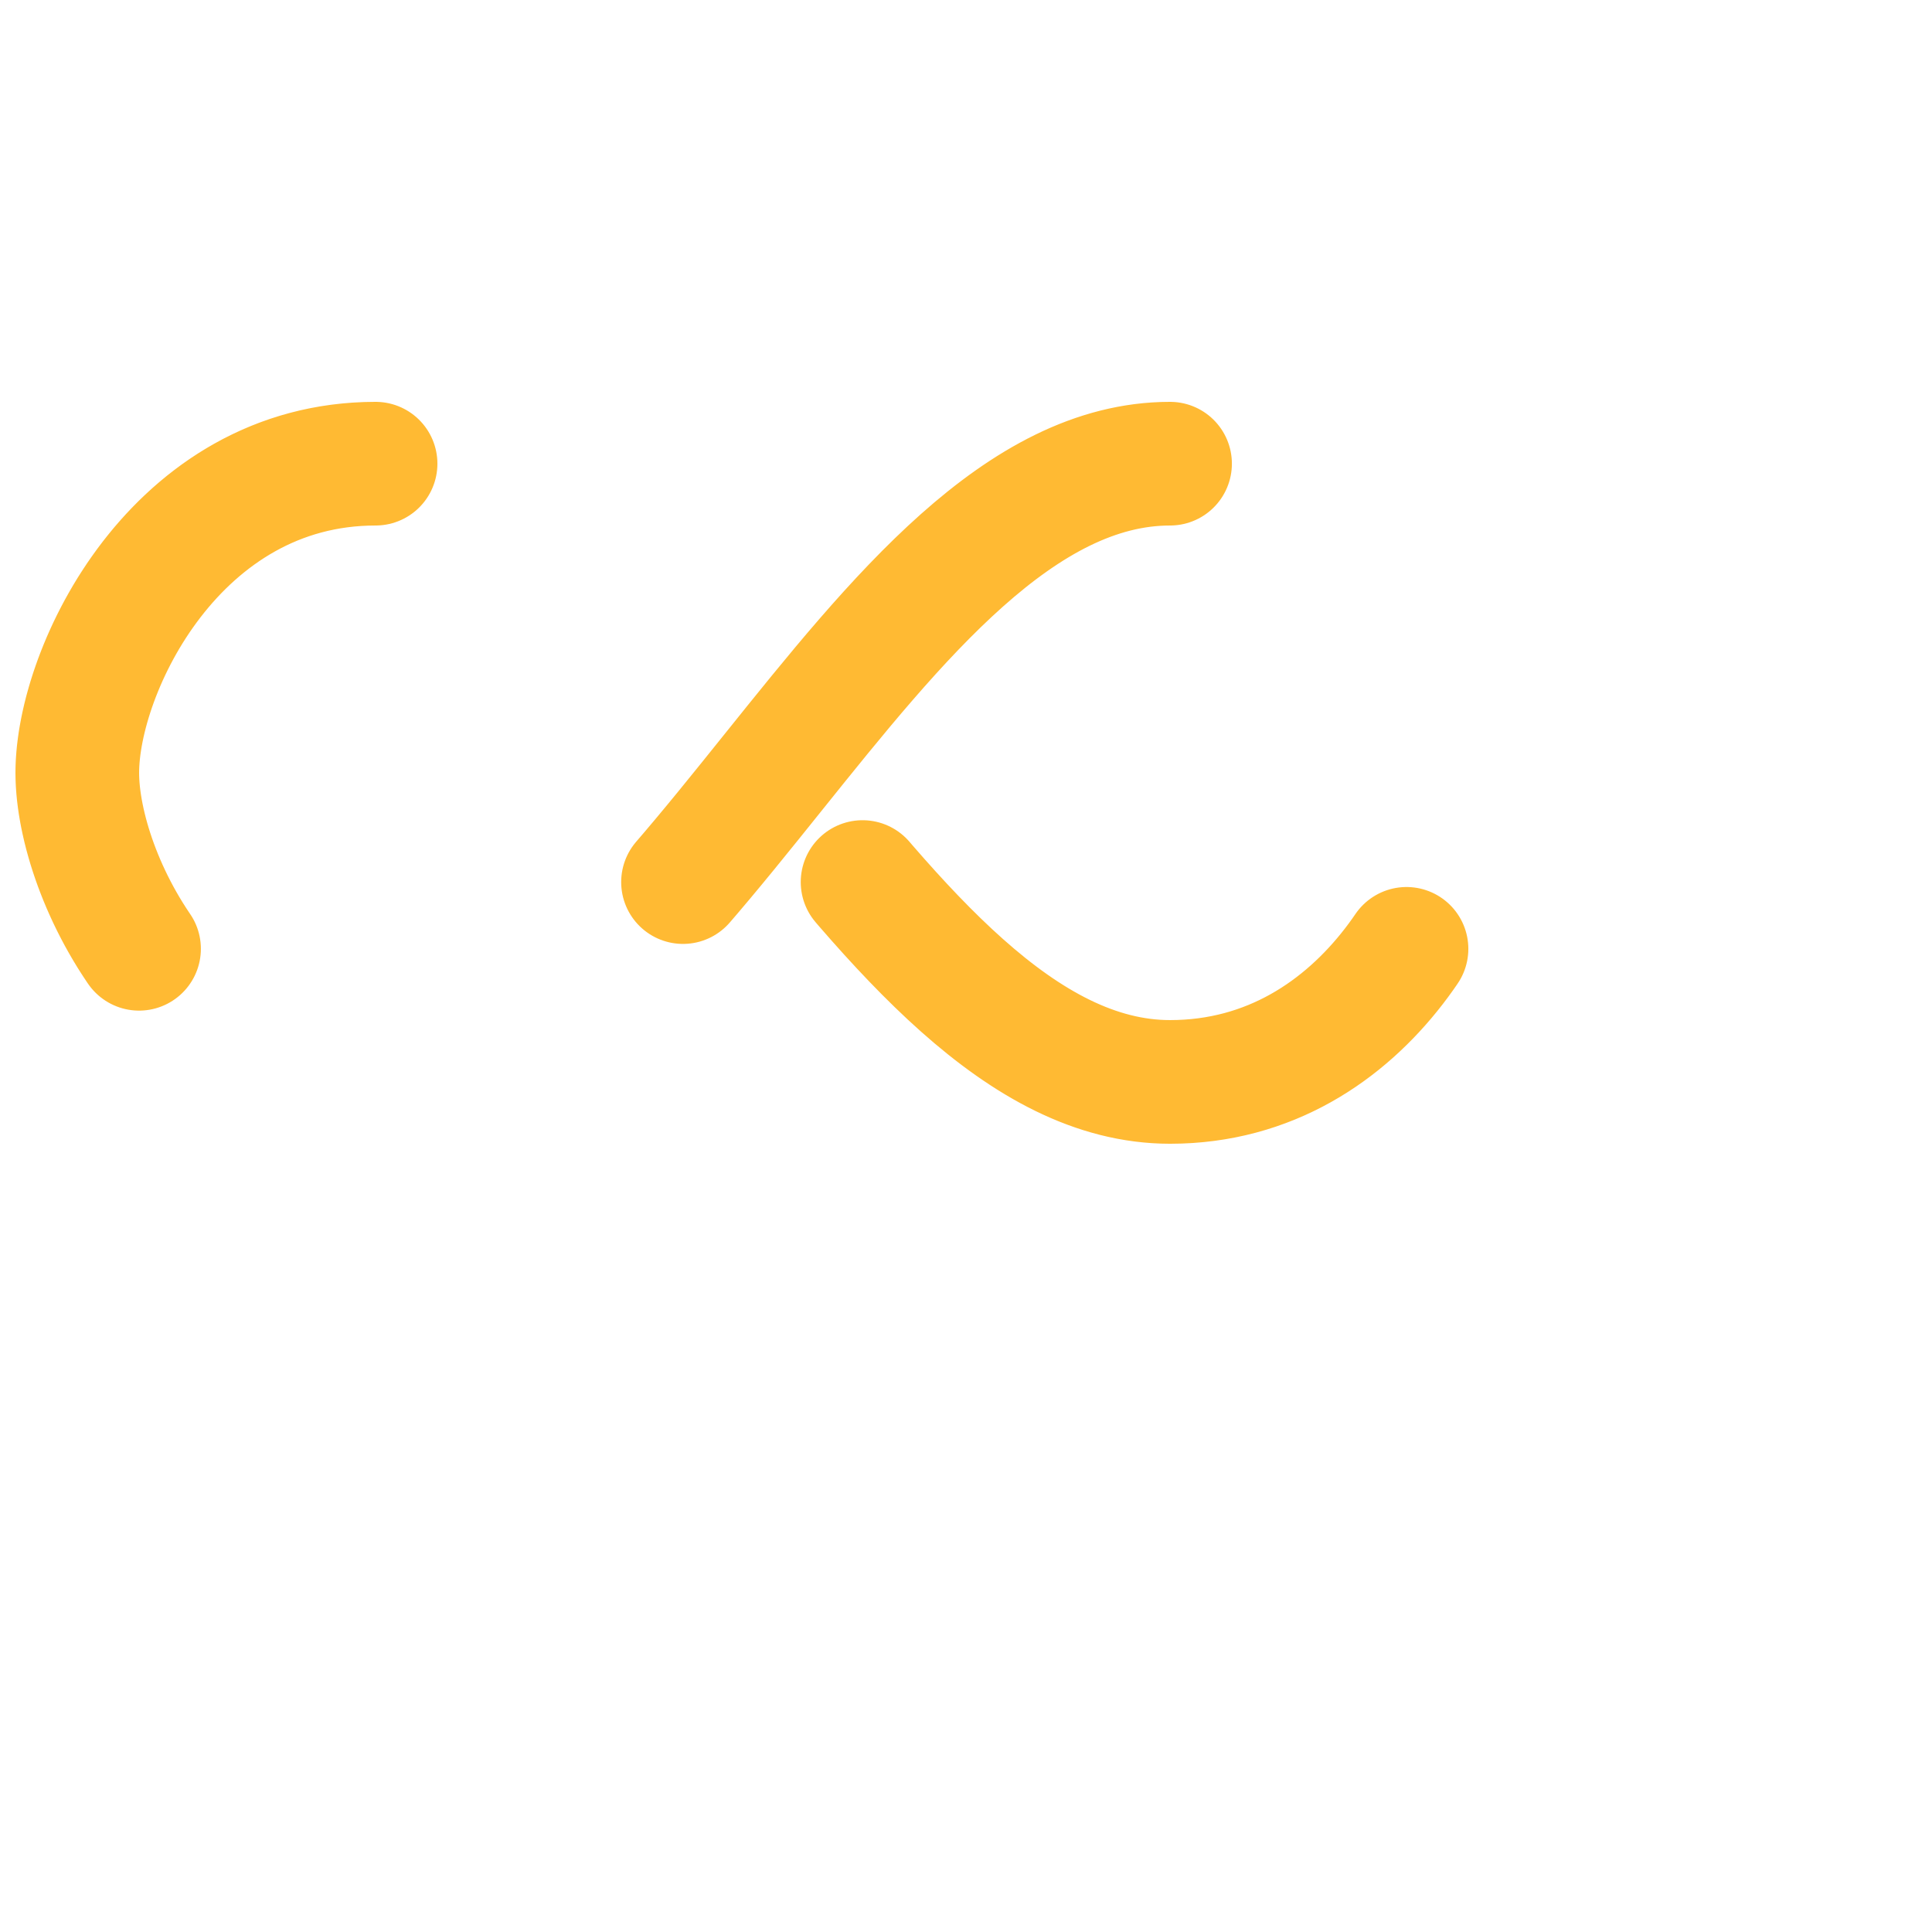
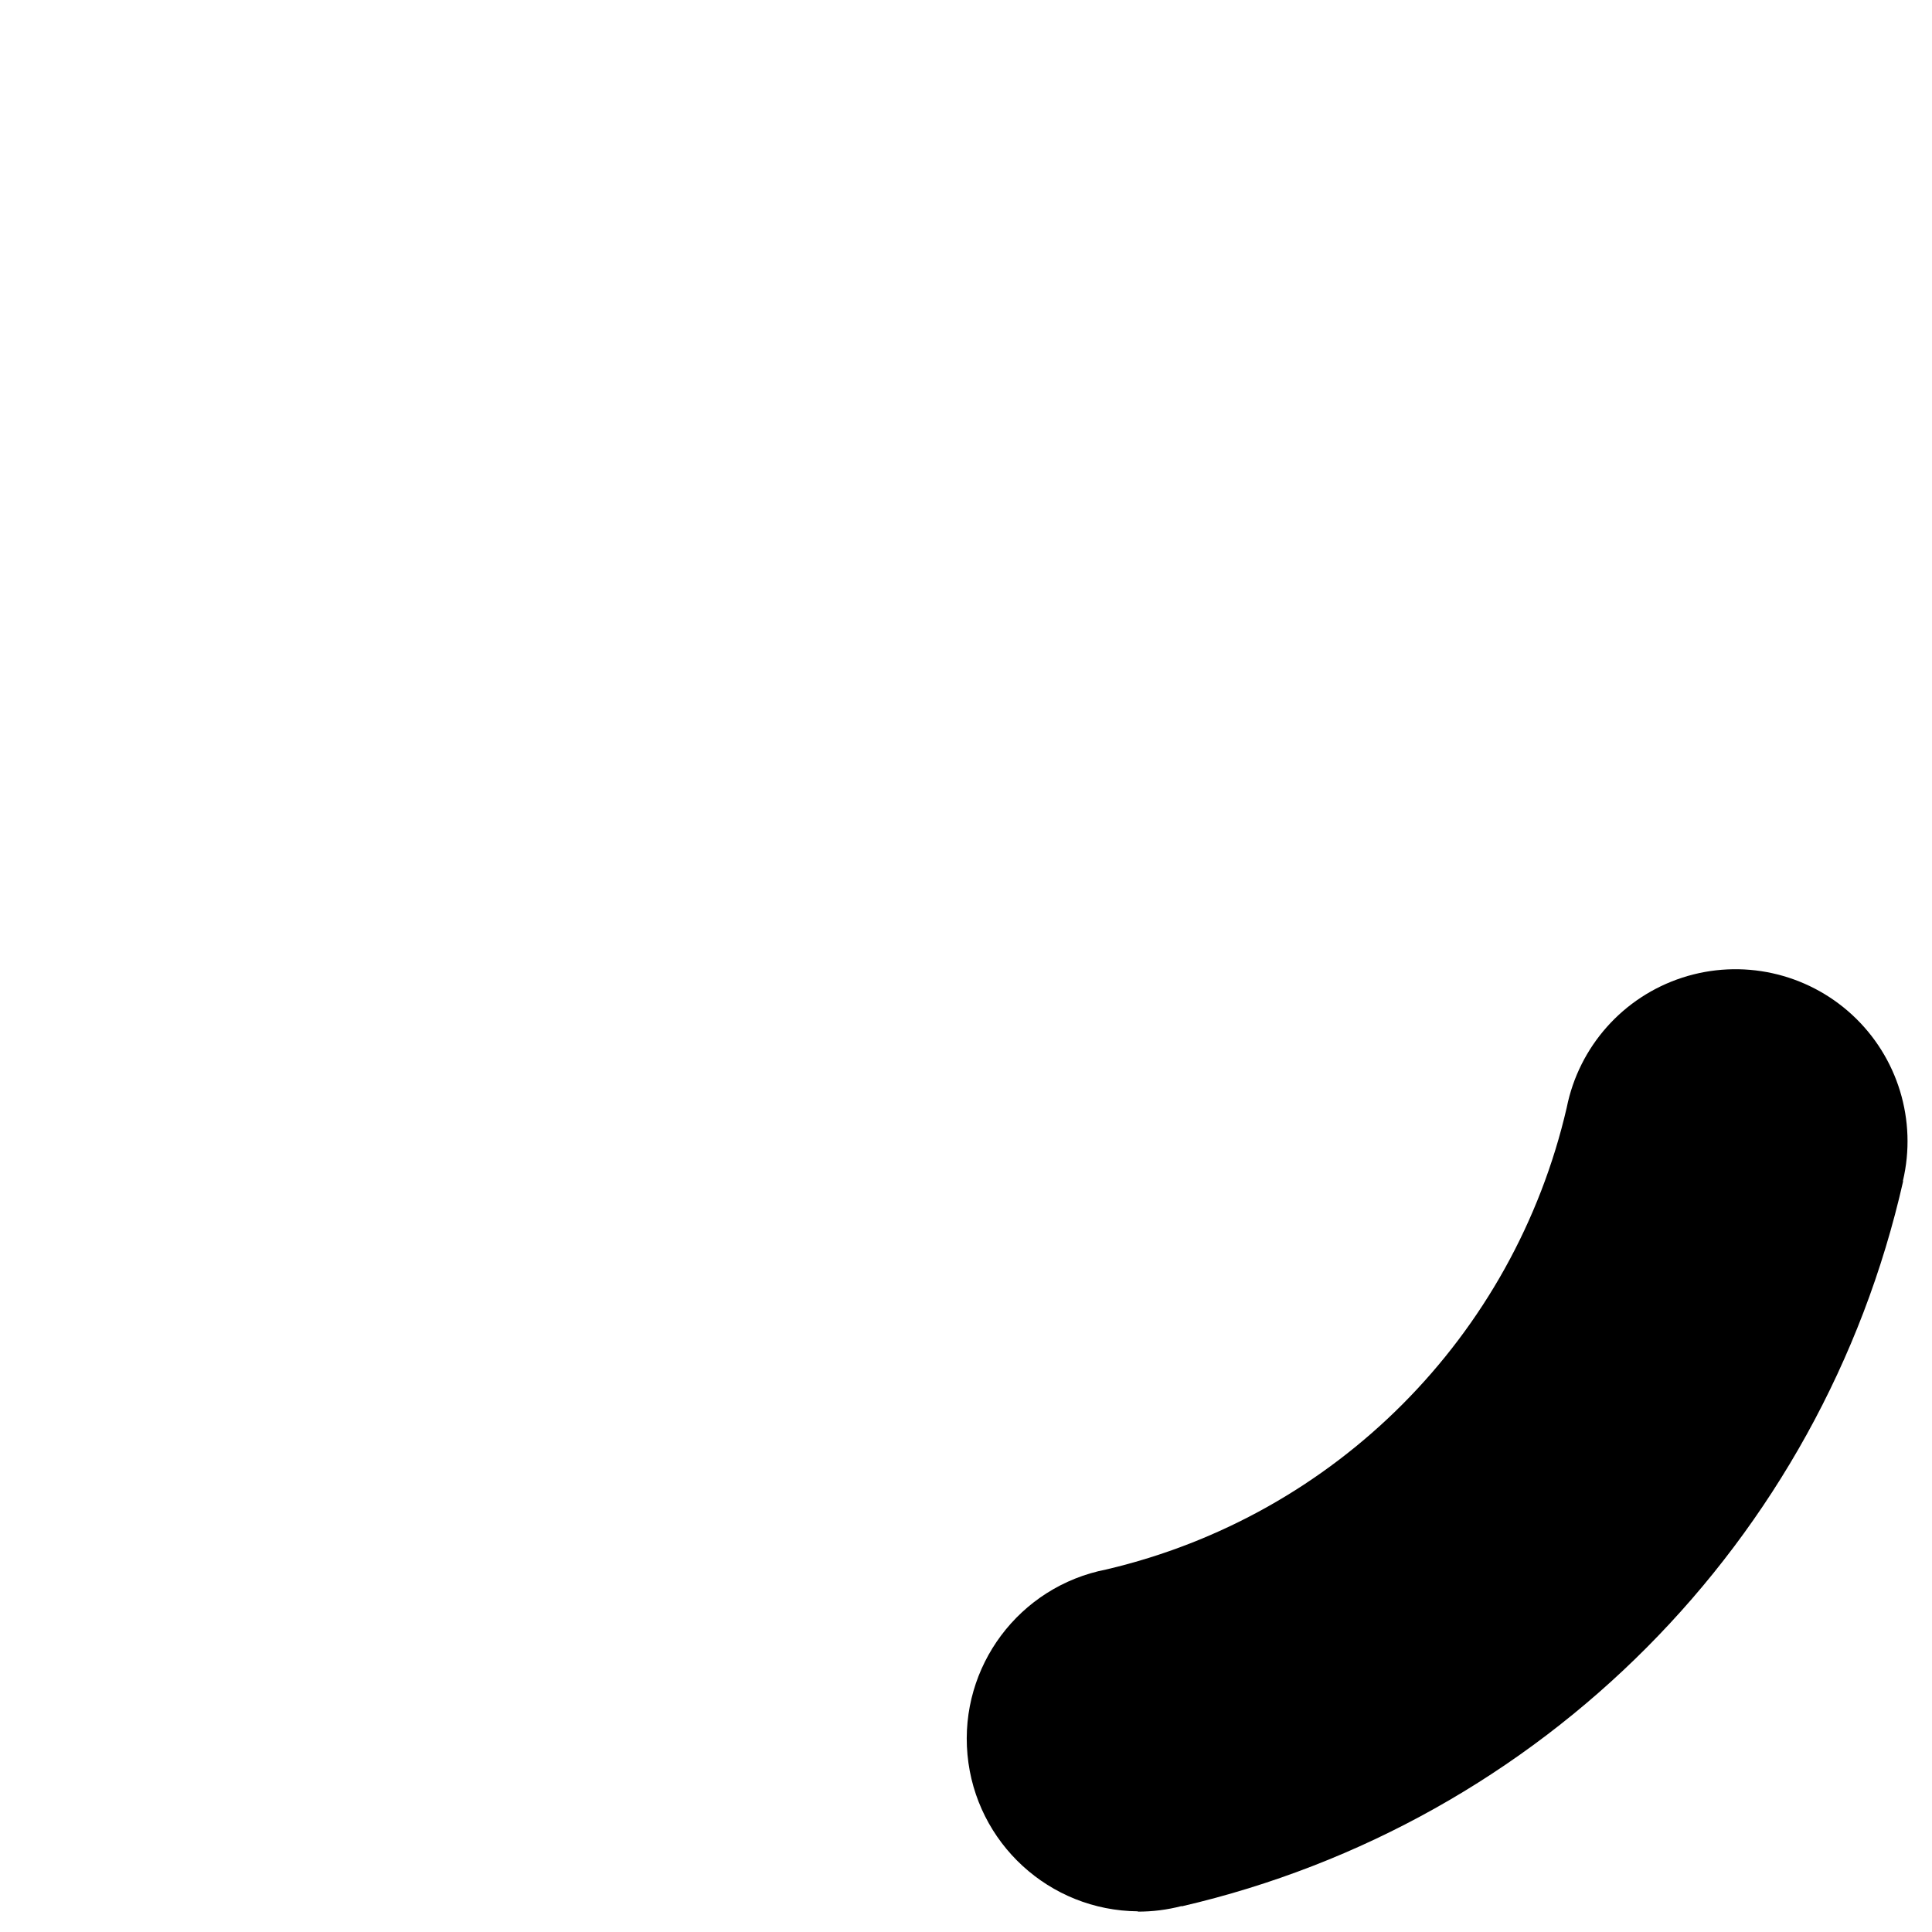
- <svg xmlns="http://www.w3.org/2000/svg" style="margin: auto; background: rgb(241, 242, 243, 0); display: block; shape-rendering: auto;" width="200px" height="200px" viewBox="0 0 100 100" preserveAspectRatio="xMidYMid">
-   <path fill="none" stroke="#ffba33" stroke-width="8" stroke-dasharray="42.765 42.765" d="M24.3 30C11.4 30 5 43.3 5 50s6.4 20 19.3 20c19.3 0 32.1-40 51.4-40 C88.6 30 95 43.3 95 50s-6.4 20-19.3 20C56.4 70 43.6 30 24.3 30z" stroke-linecap="round" style="transform:scale(0.8);transform-origin:50px 50px">
-     <animate attributeName="stroke-dashoffset" repeatCount="indefinite" dur="1s" keyTimes="0;1" values="0;256.589" />
-   </path>
+ <svg xmlns="http://www.w3.org/2000/svg" xmlnsSvg="http://www.w3.org/2000/svg" version="1.0" width="64px" height="64px" viewBox="0 0 128 128" xmlSpace="preserve">
+   <rect x="0" y="0" width="100%" height="100%" fill="#FFFFFF00" />
+   <g>
+     <path d="M75.4 126.63a11.43 11.43 0 0 1-2.1-22.65 40.9 40.9 0 0 0 30.5-30.6 11.4 11.4 0 1 1 22.27 4.87h.02a63.77 63.77 0 0 1-47.8 48.05v-.02a11.38 11.38 0 0 1-2.93.37z" fill="#000000" />
+     <animateTransform attributeName="transform" type="rotate" from="0 64 64" to="360 64 64" dur="600ms" repeatCount="indefinite" />
+   </g>
</svg>
